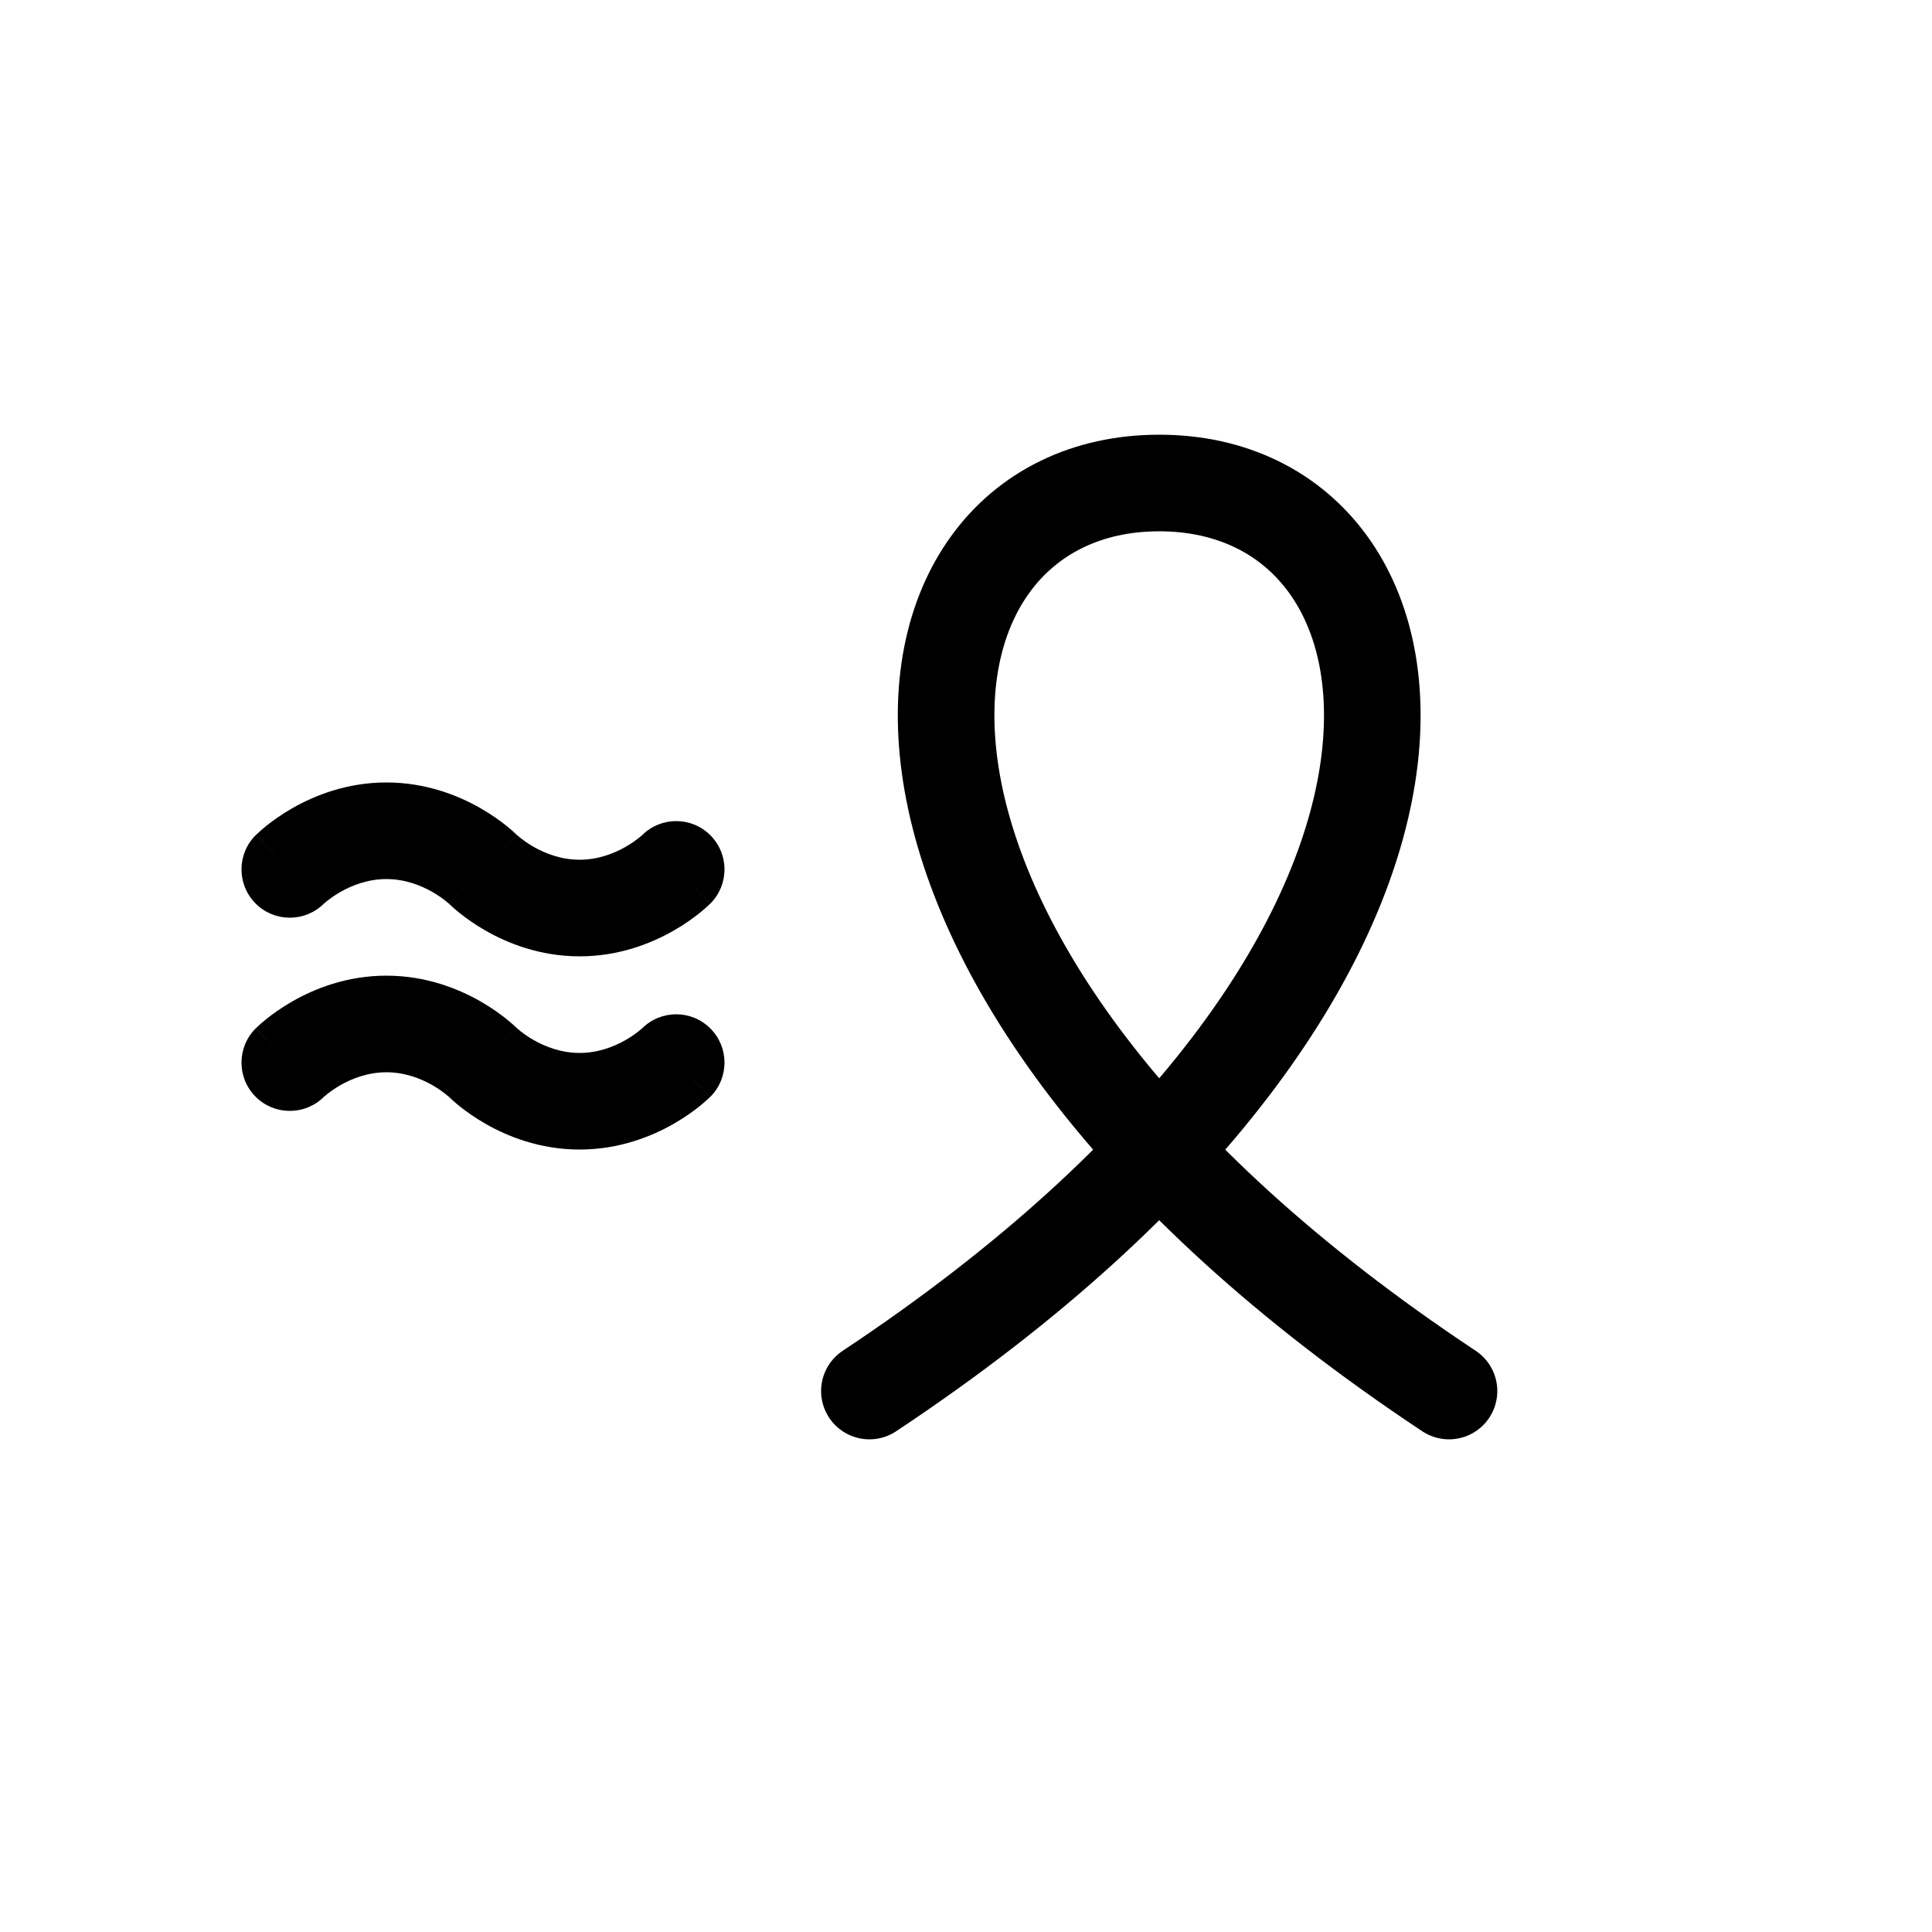
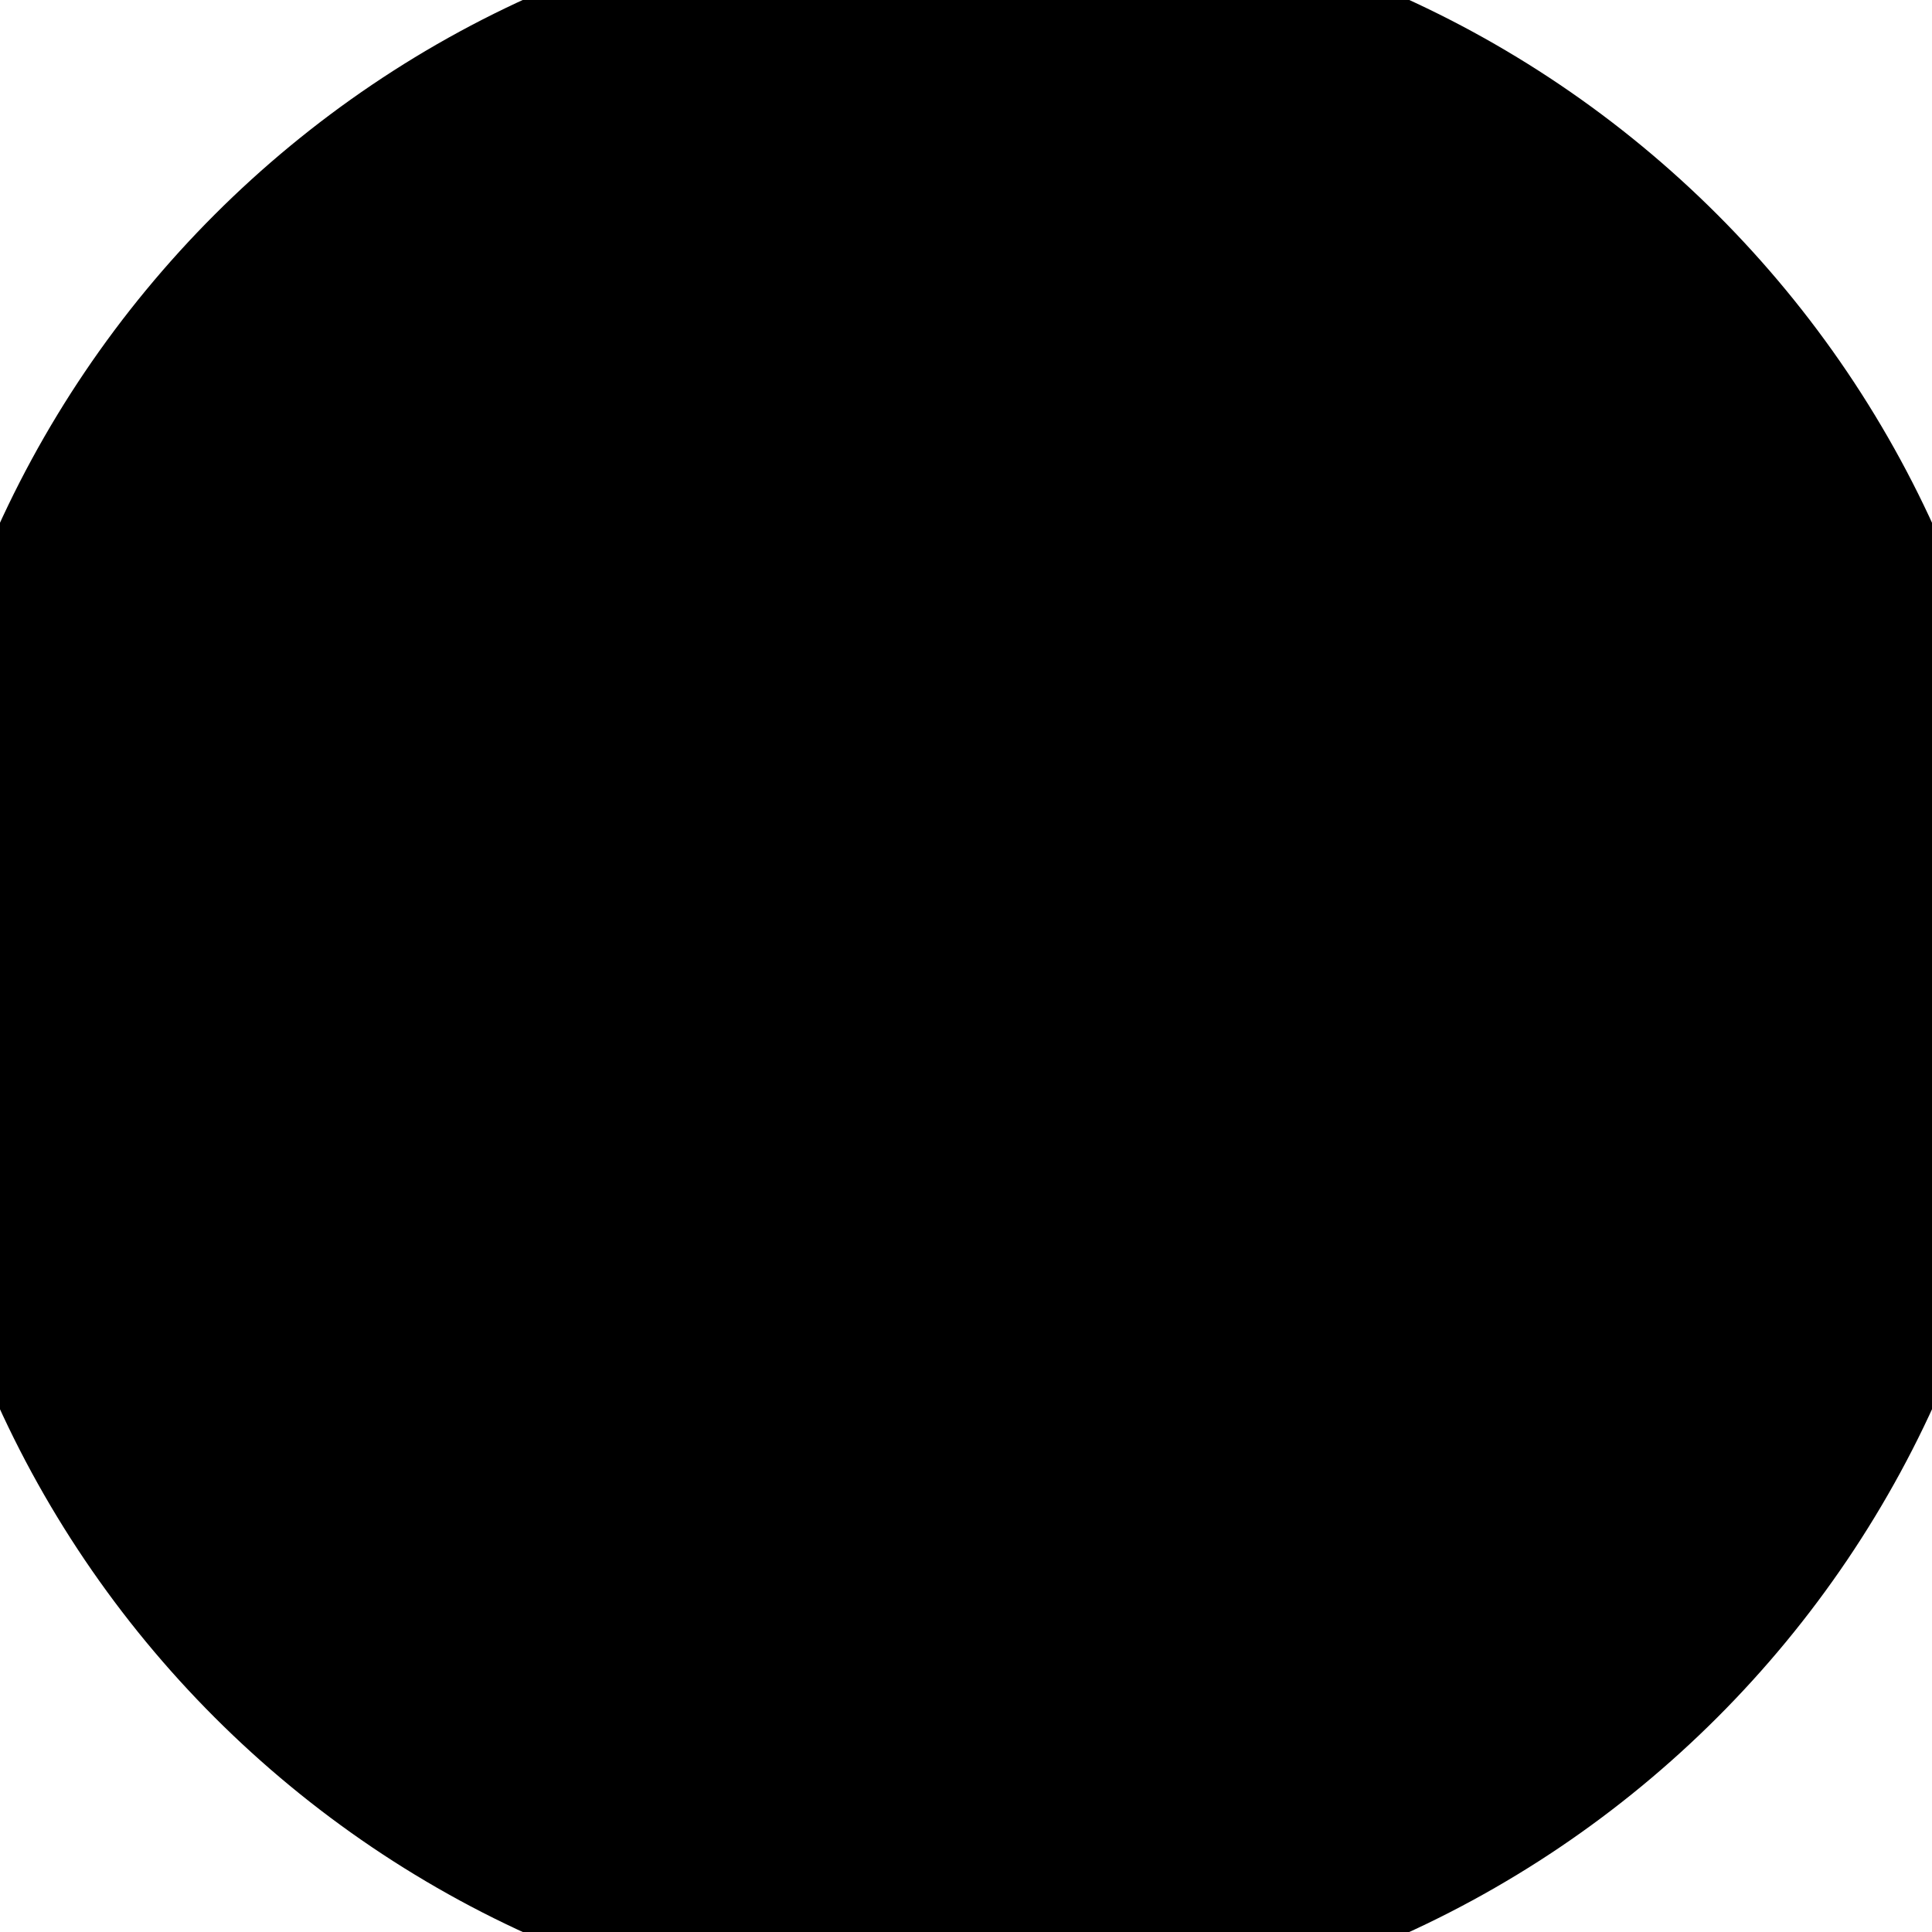
<svg xmlns="http://www.w3.org/2000/svg" viewBox="0 0 100 100">
-   <path fill="none" stroke="currentColor" stroke-linecap="round" stroke-width="5" d="M75 72C41.25 49.619 45 25 60 25s18.75 24.619-15 47" />
-   <path d="M13.232 43.232a2.5 2.5 0 003.536 3.536l-3.536-3.536zm23.536 3.536a2.5 2.5 0 00-3.536-3.536l3.536 3.536zM15 45c1.768 1.768 1.767 1.768 1.767 1.769l-.002.001-.002.003-.004.004a.176.176 0 01-.012.01l.02-.018a5.46 5.46 0 01.848-.599c.623-.355 1.444-.67 2.385-.67v-5c-2.06 0-3.738.685-4.865 1.33-.57.325-1.02.652-1.337.905a8.41 8.41 0 00-.56.492l-.003.003h-.001c-.001.002-.002.002 1.766 1.77zm5 .5c.94 0 1.762.315 2.385.67a5.46 5.46 0 01.848.6l.02.018-.005-.005a.176.176 0 01-.007-.006l-.004-.004-.002-.003-.002-.001L25 45c1.768-1.768 1.767-1.768 1.766-1.77l-.004-.003a.395.395 0 00-.021-.021 4.107 4.107 0 00-.157-.147 8.41 8.41 0 00-.382-.324c-.317-.253-.768-.58-1.337-.906C23.738 41.185 22.06 40.5 20 40.5v5zm5-.5c-1.768 1.768-1.767 1.768-1.766 1.77l.004.003a.395.395 0 00.021.021 4.107 4.107 0 00.157.147c.095.085.222.196.382.324.317.253.768.58 1.337.906C26.262 48.815 27.94 49.5 30 49.5v-5c-.94 0-1.762-.315-2.385-.67a5.46 5.46 0 01-.848-.6 1.026 1.026 0 01-.008-.007l.004.004.002.003.002.001L25 45zm5 4.5c2.06 0 3.738-.685 4.865-1.33.57-.325 1.02-.652 1.337-.905a8.41 8.41 0 00.554-.485l.006-.007a.075.075 0 01.004-.004c.001 0 .002-.001-1.766-1.769s-1.767-1.768-1.767-1.769l.002-.001.002-.003a.153.153 0 01.01-.01l.006-.005-.02.019a5.46 5.46 0 01-.848.599c-.623.355-1.444.67-2.385.67v5zM13.232 53.232a2.5 2.5 0 003.536 3.536l-3.536-3.536zm23.536 3.536a2.5 2.5 0 00-3.536-3.536l3.536 3.536zM15 55c1.768 1.768 1.767 1.768 1.767 1.769l-.002.001-.002.003-.004.004a.176.176 0 01-.012.01l.02-.018a5.46 5.46 0 01.848-.599c.623-.355 1.444-.67 2.385-.67v-5c-2.06 0-3.738.685-4.865 1.33-.57.325-1.02.652-1.337.905a8.41 8.41 0 00-.56.492l-.003.003h-.001c-.001.002-.002.002 1.766 1.77zm5 .5c.94 0 1.762.315 2.385.67a5.46 5.46 0 01.848.6l.02.018-.005-.005a.176.176 0 01-.007-.006l-.004-.004-.002-.003-.002-.001L25 55c1.768-1.768 1.767-1.768 1.766-1.77l-.004-.003a.395.395 0 00-.021-.021 4.107 4.107 0 00-.157-.147 8.41 8.41 0 00-.382-.324c-.317-.253-.768-.58-1.337-.906C23.738 51.185 22.06 50.5 20 50.5v5zm5-.5c-1.768 1.768-1.767 1.768-1.766 1.77l.004.003a.395.395 0 00.021.021 4.107 4.107 0 00.157.147c.095.085.222.196.382.324.317.253.768.58 1.337.906C26.262 58.815 27.94 59.5 30 59.5v-5c-.94 0-1.762-.315-2.385-.67a5.46 5.46 0 01-.848-.6 1.026 1.026 0 01-.008-.007l.004.004.002.003.002.001L25 55zm5 4.5c2.06 0 3.738-.685 4.865-1.33.57-.325 1.02-.652 1.337-.905a8.41 8.41 0 00.554-.485l.006-.007a.075.075 0 01.004-.004c.001 0 .002-.001-1.766-1.769s-1.767-1.768-1.767-1.769l.002-.001.002-.003a.153.153 0 01.01-.01l.006-.005-.02.019a5.46 5.46 0 01-.848.599c-.623.355-1.444.67-2.385.67v5z" />
+   <circle class="category" cx="50" cy="50" r="55" />
+   <path class="category" d="M75 72C41.25 49.619 45 25 60 25s18.75 24.619-15 47" />
+   <path class="category" d="M13.232 43.232a2.5 2.5 0 003.536 3.536l-3.536-3.536zm23.536 3.536a2.5 2.5 0 00-3.536-3.536l3.536 3.536zM15 45c1.768 1.768 1.767 1.768 1.767 1.769l-.002.001-.002.003-.004.004a.176.176 0 01-.012.01l.02-.018a5.46 5.46 0 01.848-.599c.623-.355 1.444-.67 2.385-.67v-5c-2.06 0-3.738.685-4.865 1.33-.57.325-1.02.652-1.337.905a8.41 8.41 0 00-.56.492l-.003.003h-.001c-.001.002-.002.002 1.766 1.77zm5 .5c.94 0 1.762.315 2.385.67a5.46 5.46 0 01.848.6l.02.018-.005-.005a.176.176 0 01-.007-.006l-.004-.004-.002-.003-.002-.001L25 45c1.768-1.768 1.767-1.768 1.766-1.77l-.004-.003a.395.395 0 00-.021-.021 4.107 4.107 0 00-.157-.147 8.41 8.41 0 00-.382-.324c-.317-.253-.768-.58-1.337-.906C23.738 41.185 22.06 40.5 20 40.5v5zm5-.5c-1.768 1.768-1.767 1.768-1.766 1.77l.004.003a.395.395 0 00.021.021 4.107 4.107 0 00.157.147c.095.085.222.196.382.324.317.253.768.58 1.337.906C26.262 48.815 27.94 49.5 30 49.5v-5c-.94 0-1.762-.315-2.385-.67a5.46 5.46 0 01-.848-.6 1.026 1.026 0 01-.008-.007l.004.004.002.003.002.001L25 45zm5 4.5c2.06 0 3.738-.685 4.865-1.33.57-.325 1.02-.652 1.337-.905a8.41 8.41 0 00.554-.485l.006-.007a.075.075 0 01.004-.004c.001 0 .002-.001-1.766-1.769s-1.767-1.768-1.767-1.769l.002-.001.002-.003a.153.153 0 01.01-.01l.006-.005-.02.019a5.46 5.46 0 01-.848.599c-.623.355-1.444.67-2.385.67v5zM13.232 53.232a2.5 2.5 0 003.536 3.536l-3.536-3.536zm23.536 3.536a2.5 2.5 0 00-3.536-3.536l3.536 3.536zM15 55c1.768 1.768 1.767 1.768 1.767 1.769l-.002.001-.002.003-.004.004a.176.176 0 01-.012.01l.02-.018a5.46 5.46 0 01.848-.599c.623-.355 1.444-.67 2.385-.67v-5c-2.06 0-3.738.685-4.865 1.33-.57.325-1.02.652-1.337.905a8.41 8.41 0 00-.56.492l-.003.003h-.001c-.001.002-.002.002 1.766 1.77zm5 .5c.94 0 1.762.315 2.385.67a5.46 5.46 0 01.848.6l.02.018-.005-.005a.176.176 0 01-.007-.006l-.004-.004-.002-.003-.002-.001L25 55c1.768-1.768 1.767-1.768 1.766-1.77l-.004-.003a.395.395 0 00-.021-.021 4.107 4.107 0 00-.157-.147 8.41 8.41 0 00-.382-.324c-.317-.253-.768-.58-1.337-.906C23.738 51.185 22.06 50.5 20 50.5v5zm5-.5c-1.768 1.768-1.767 1.768-1.766 1.77l.004.003a.395.395 0 00.021.021 4.107 4.107 0 00.157.147c.095.085.222.196.382.324.317.253.768.58 1.337.906C26.262 58.815 27.94 59.5 30 59.5v-5c-.94 0-1.762-.315-2.385-.67a5.46 5.46 0 01-.848-.6 1.026 1.026 0 01-.008-.007l.004.004.002.003.002.001L25 55zm5 4.5c2.06 0 3.738-.685 4.865-1.33.57-.325 1.02-.652 1.337-.905a8.41 8.41 0 00.554-.485l.006-.007a.075.075 0 01.004-.004c.001 0 .002-.001-1.766-1.769s-1.767-1.768-1.767-1.769l.002-.001.002-.003a.153.153 0 01.01-.01l.006-.005-.02.019a5.46 5.46 0 01-.848.599c-.623.355-1.444.67-2.385.67v5z" />
</svg>
